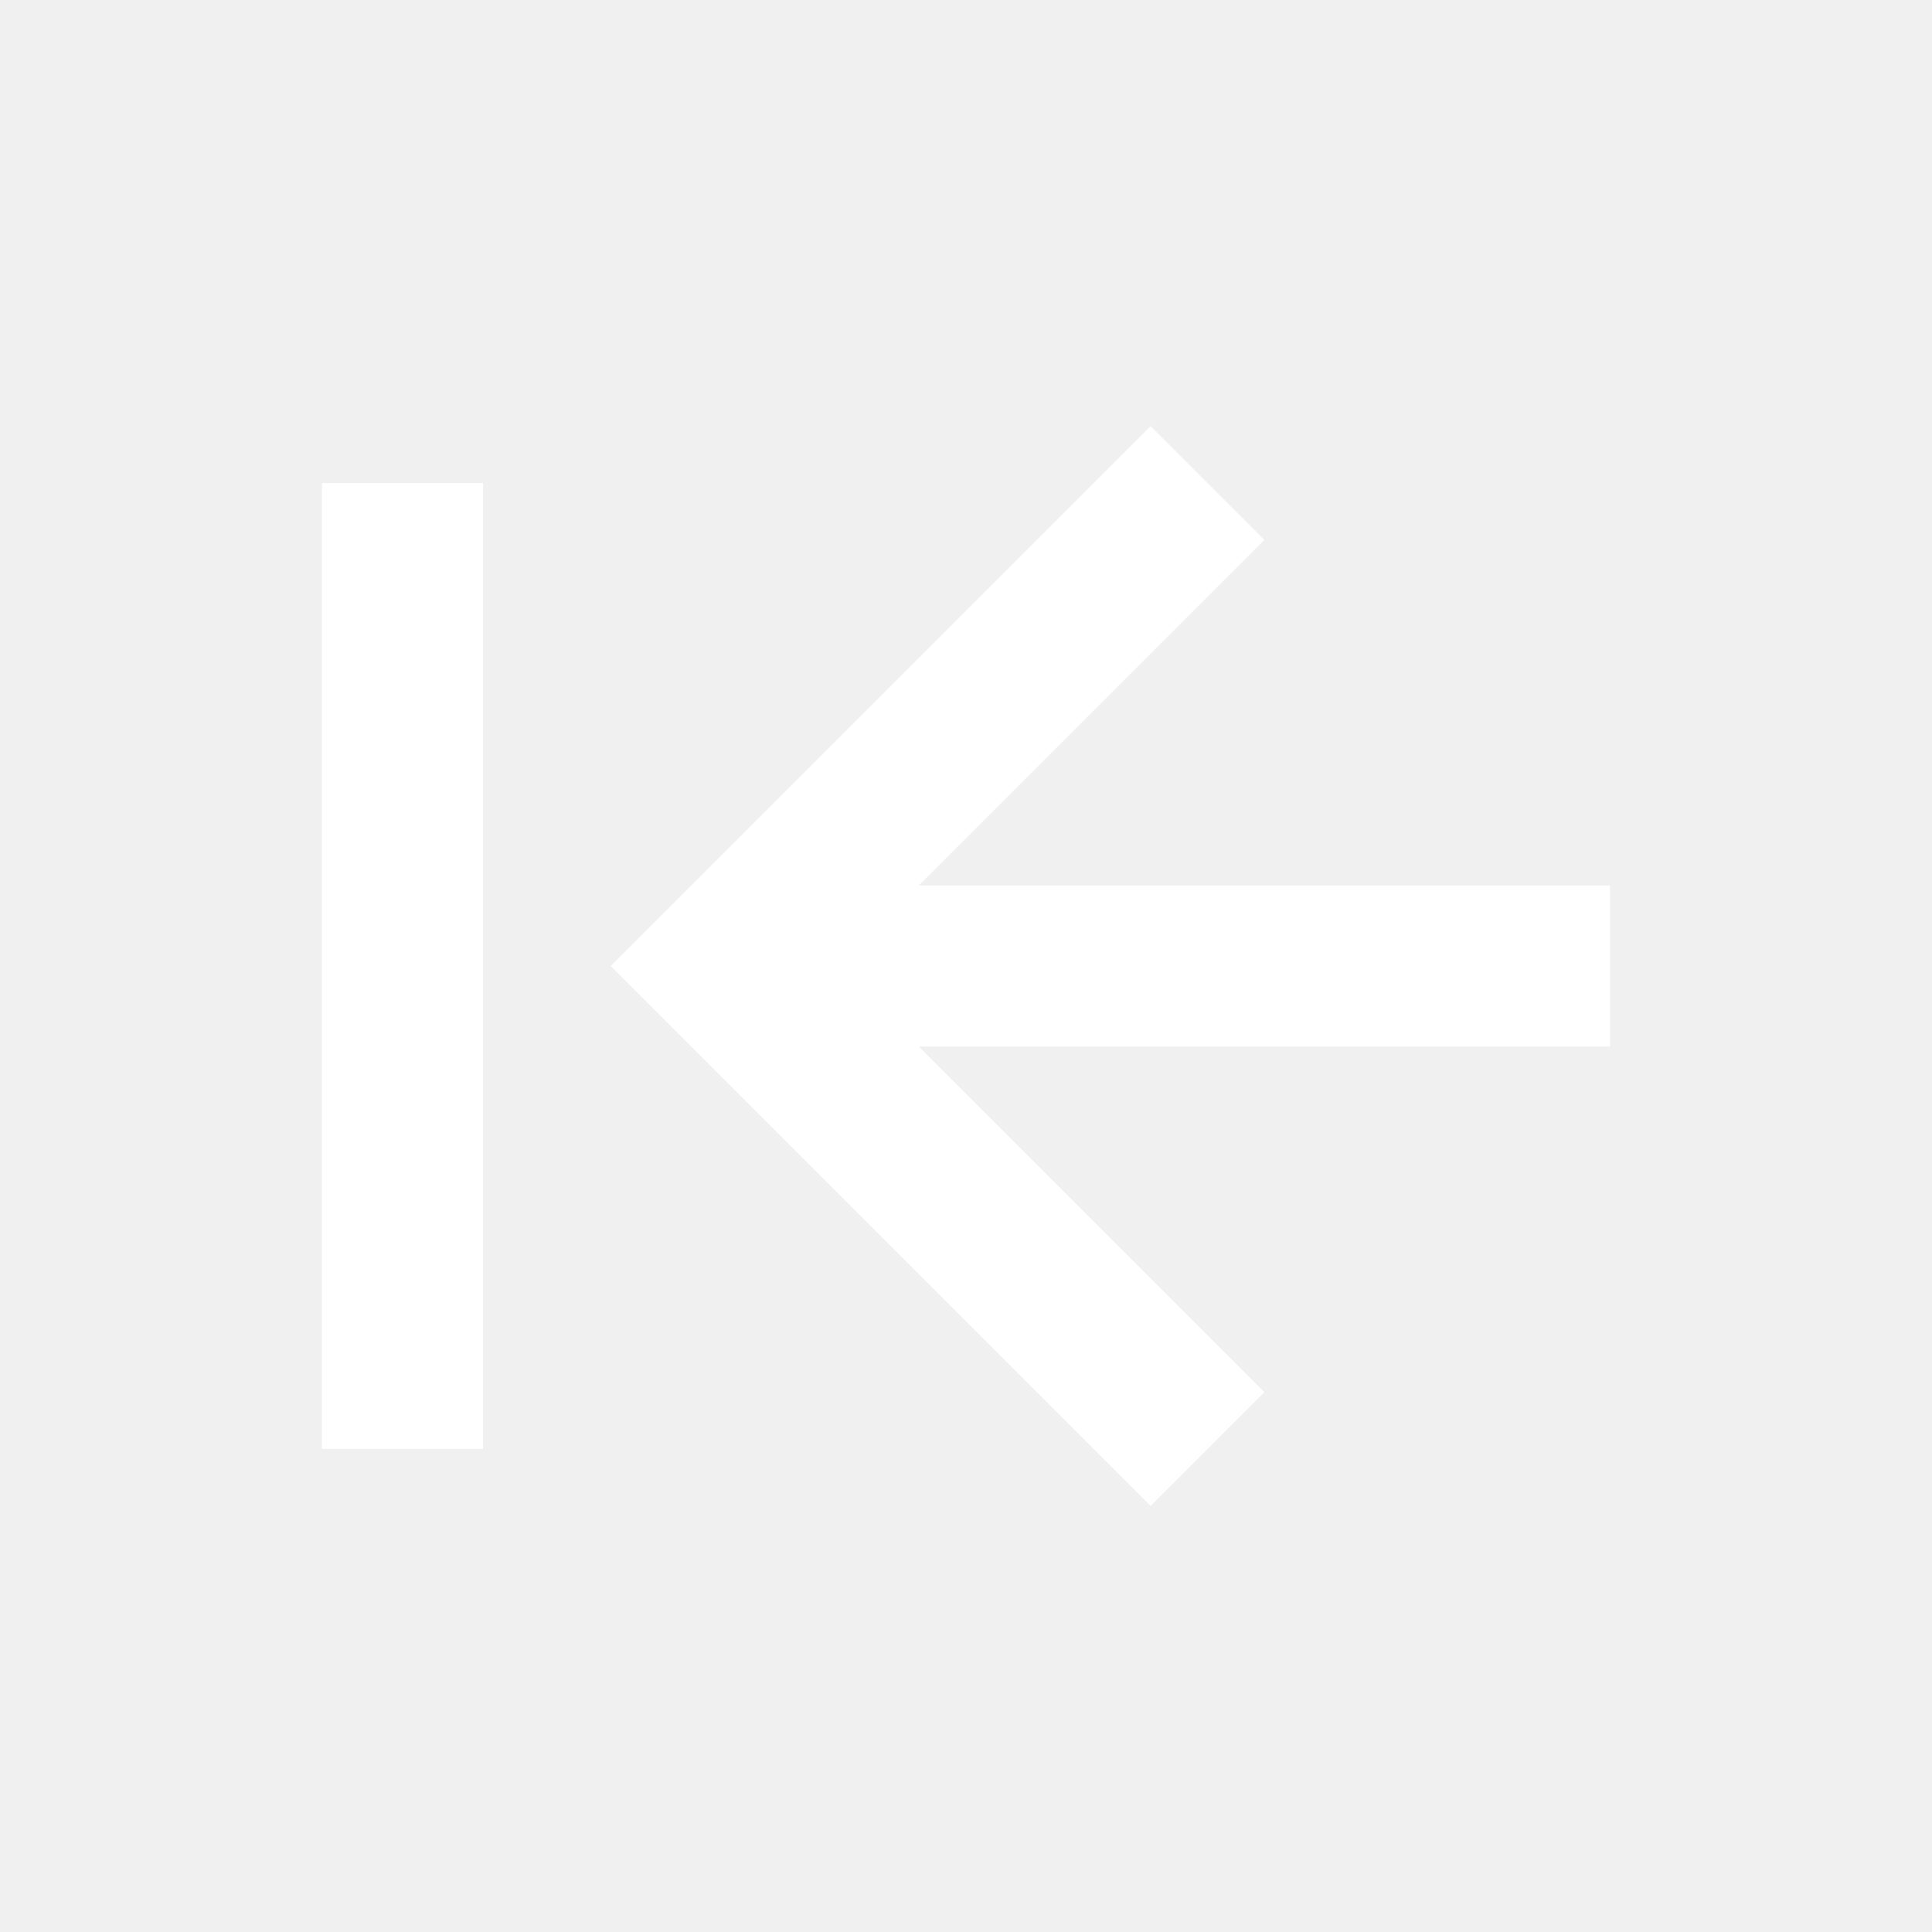
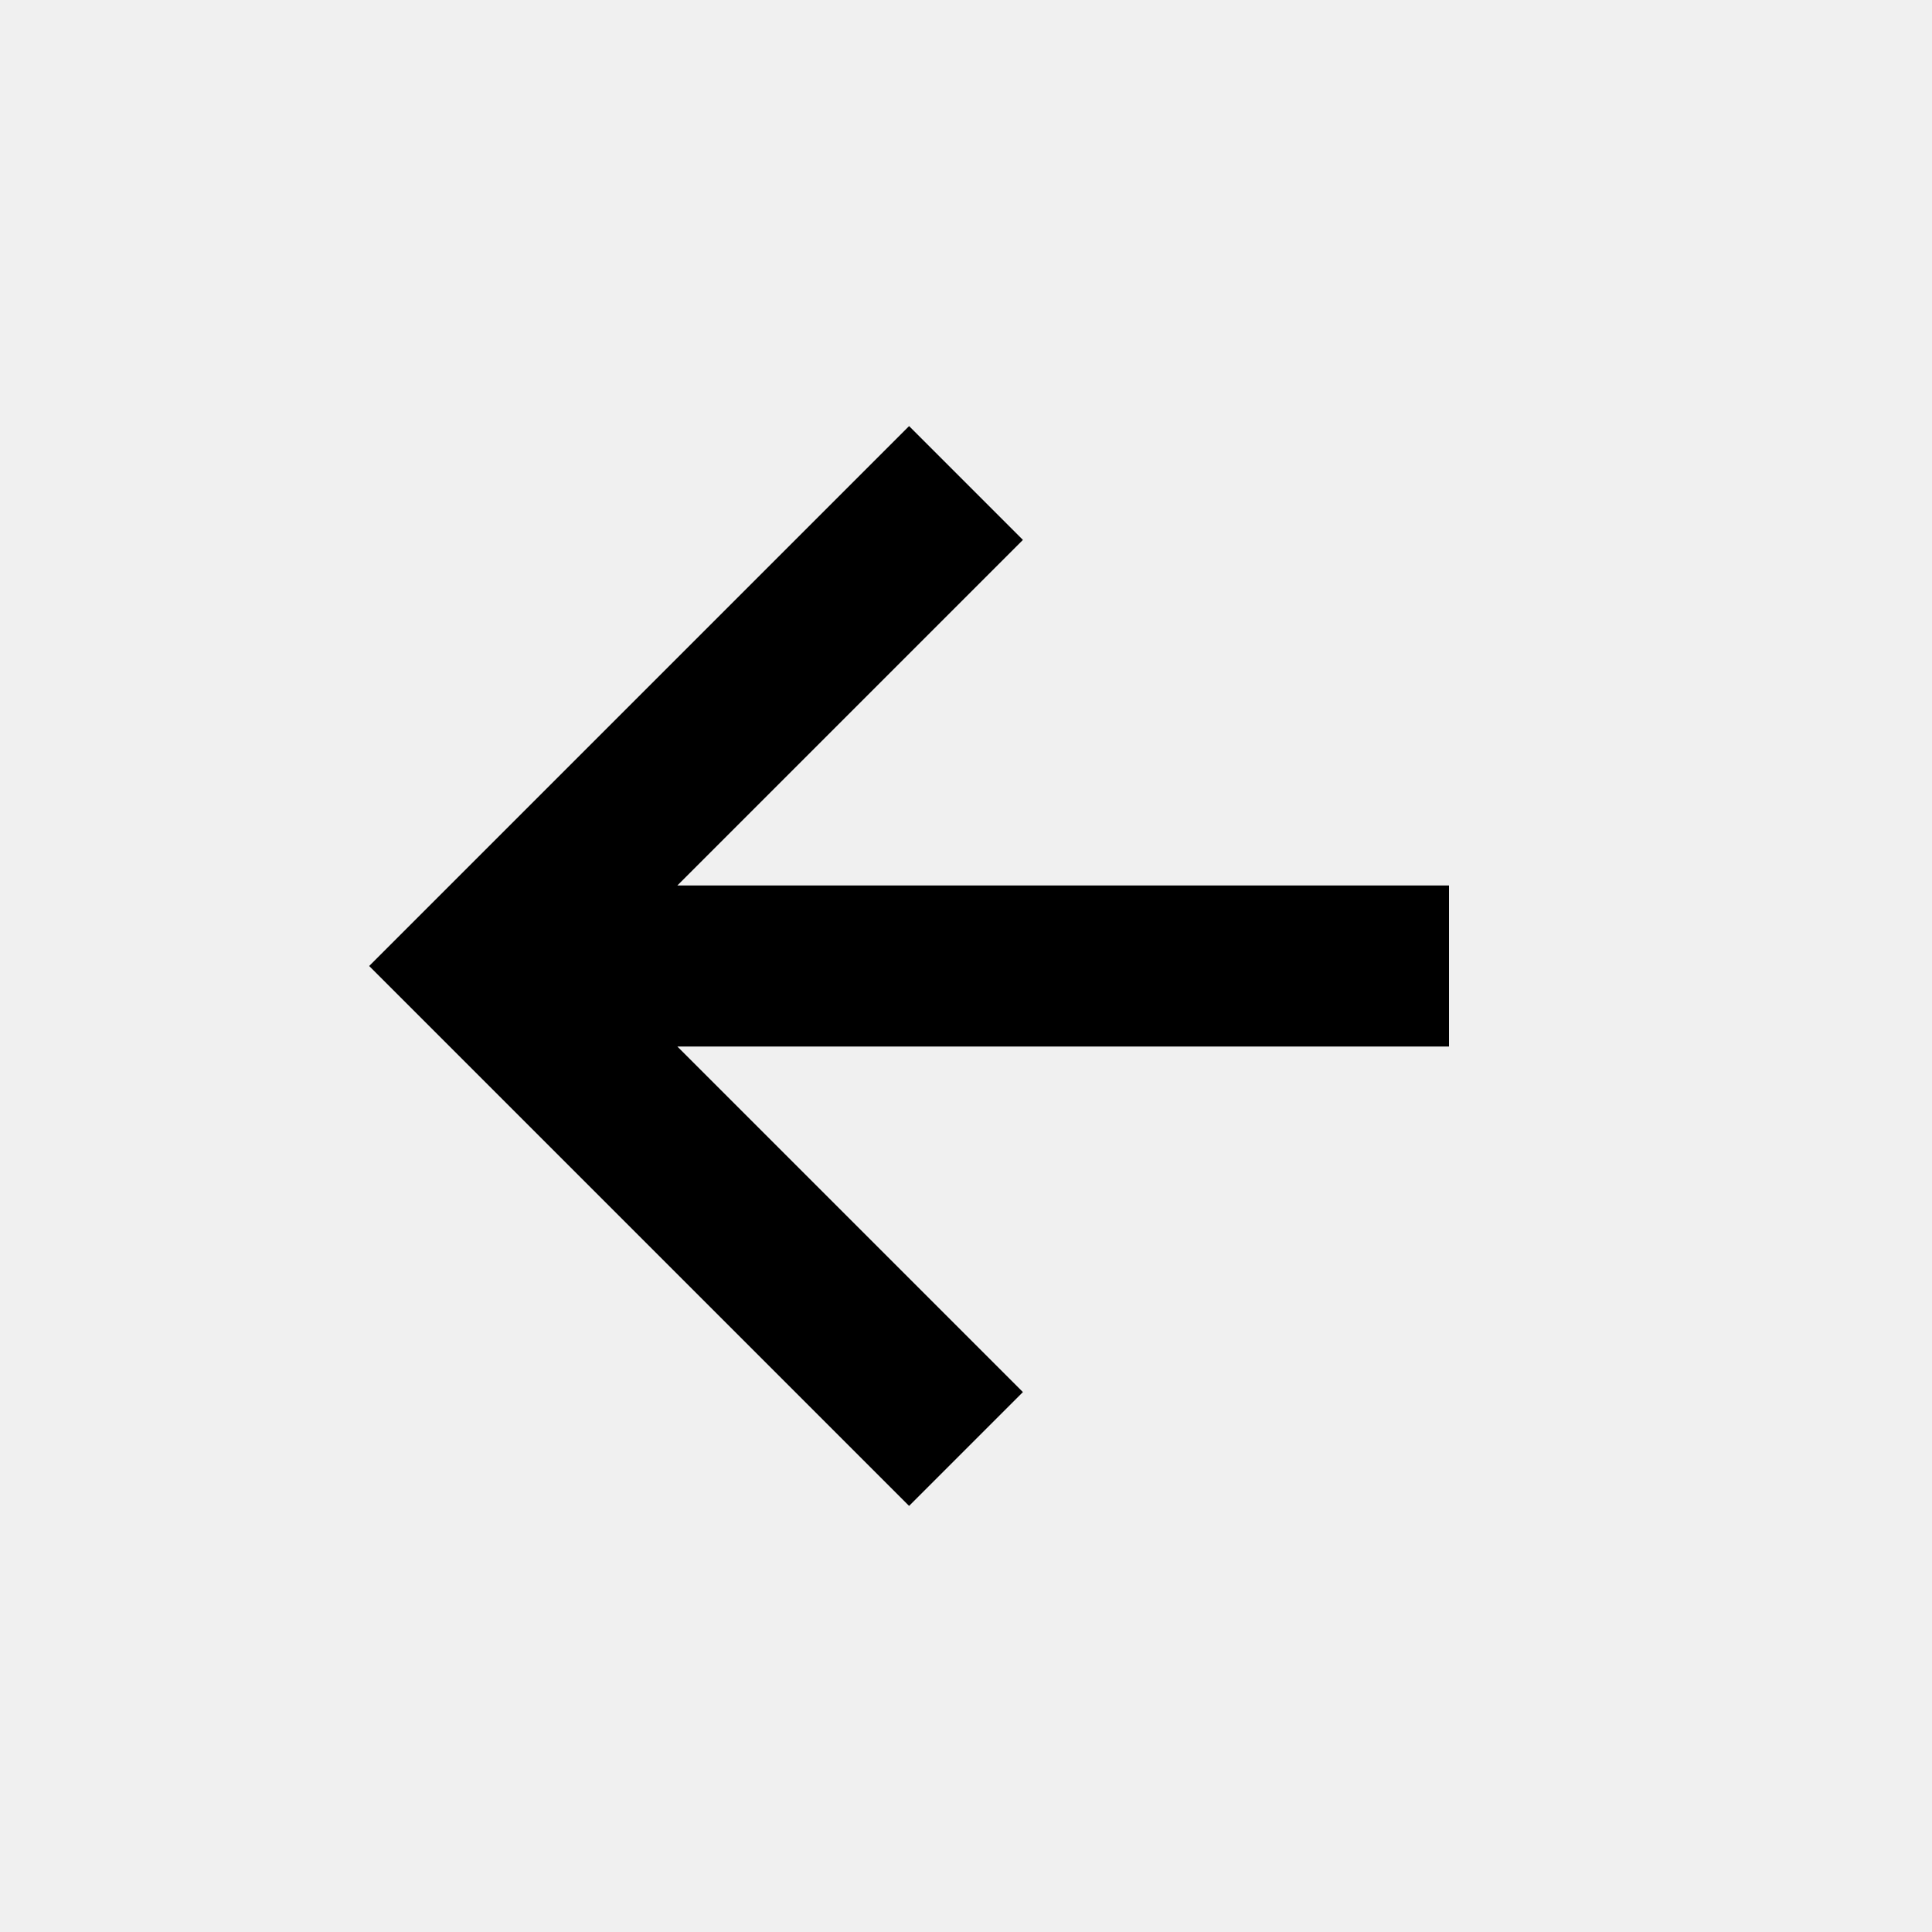
- <svg xmlns="http://www.w3.org/2000/svg" width="24" height="24" viewBox="0 0 24 24" style="fill: #fff;transform: ;msFilter:;">
-   <path d="M4 6h2v12H4zm10.293-.707L7.586 12l6.707 6.707 1.414-1.414L11.414 13H20v-2h-8.586l4.293-4.293z" />
+ <svg xmlns="http://www.w3.org/2000/svg" width="24" height="24" viewBox="0 0 24 24" style="fill: rgba(0, 0, 0, 1);transform: ;msFilter:;">
+   <path d="M12.707 17.293 8.414 13H18v-2H8.414l4.293-4.293-1.414-1.414L4.586 12l6.707 6.707z" />
</svg>
